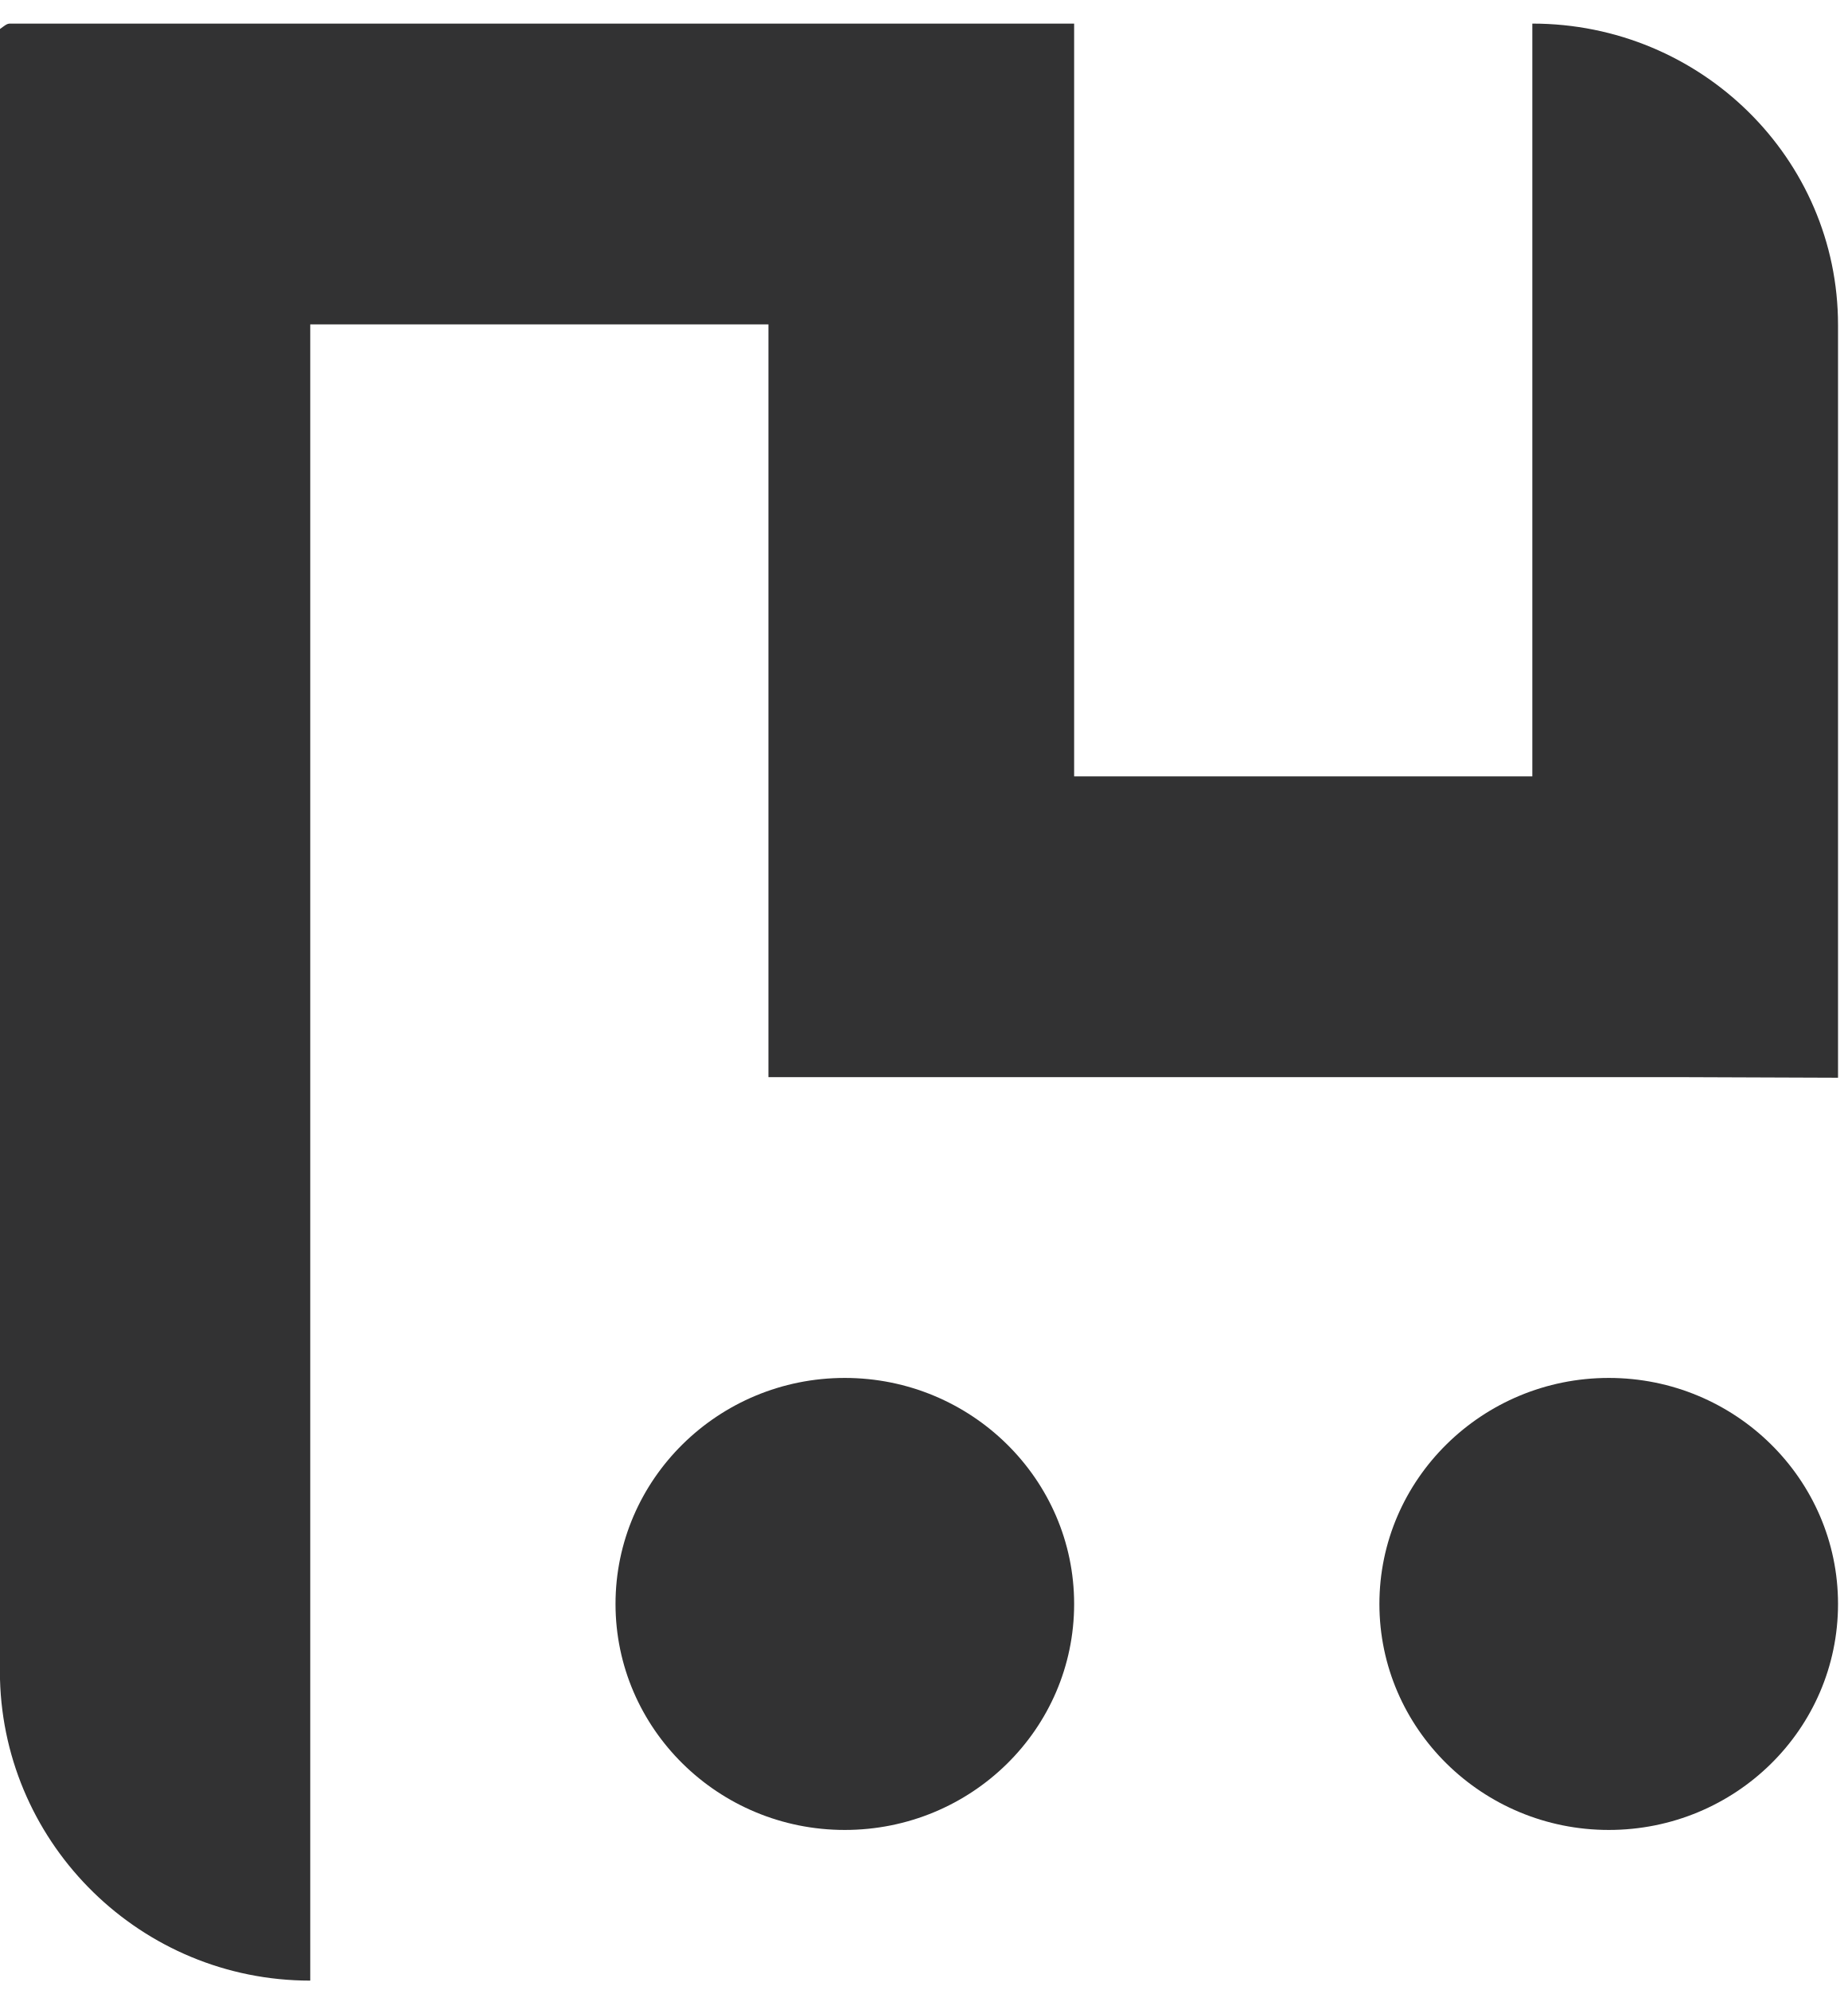
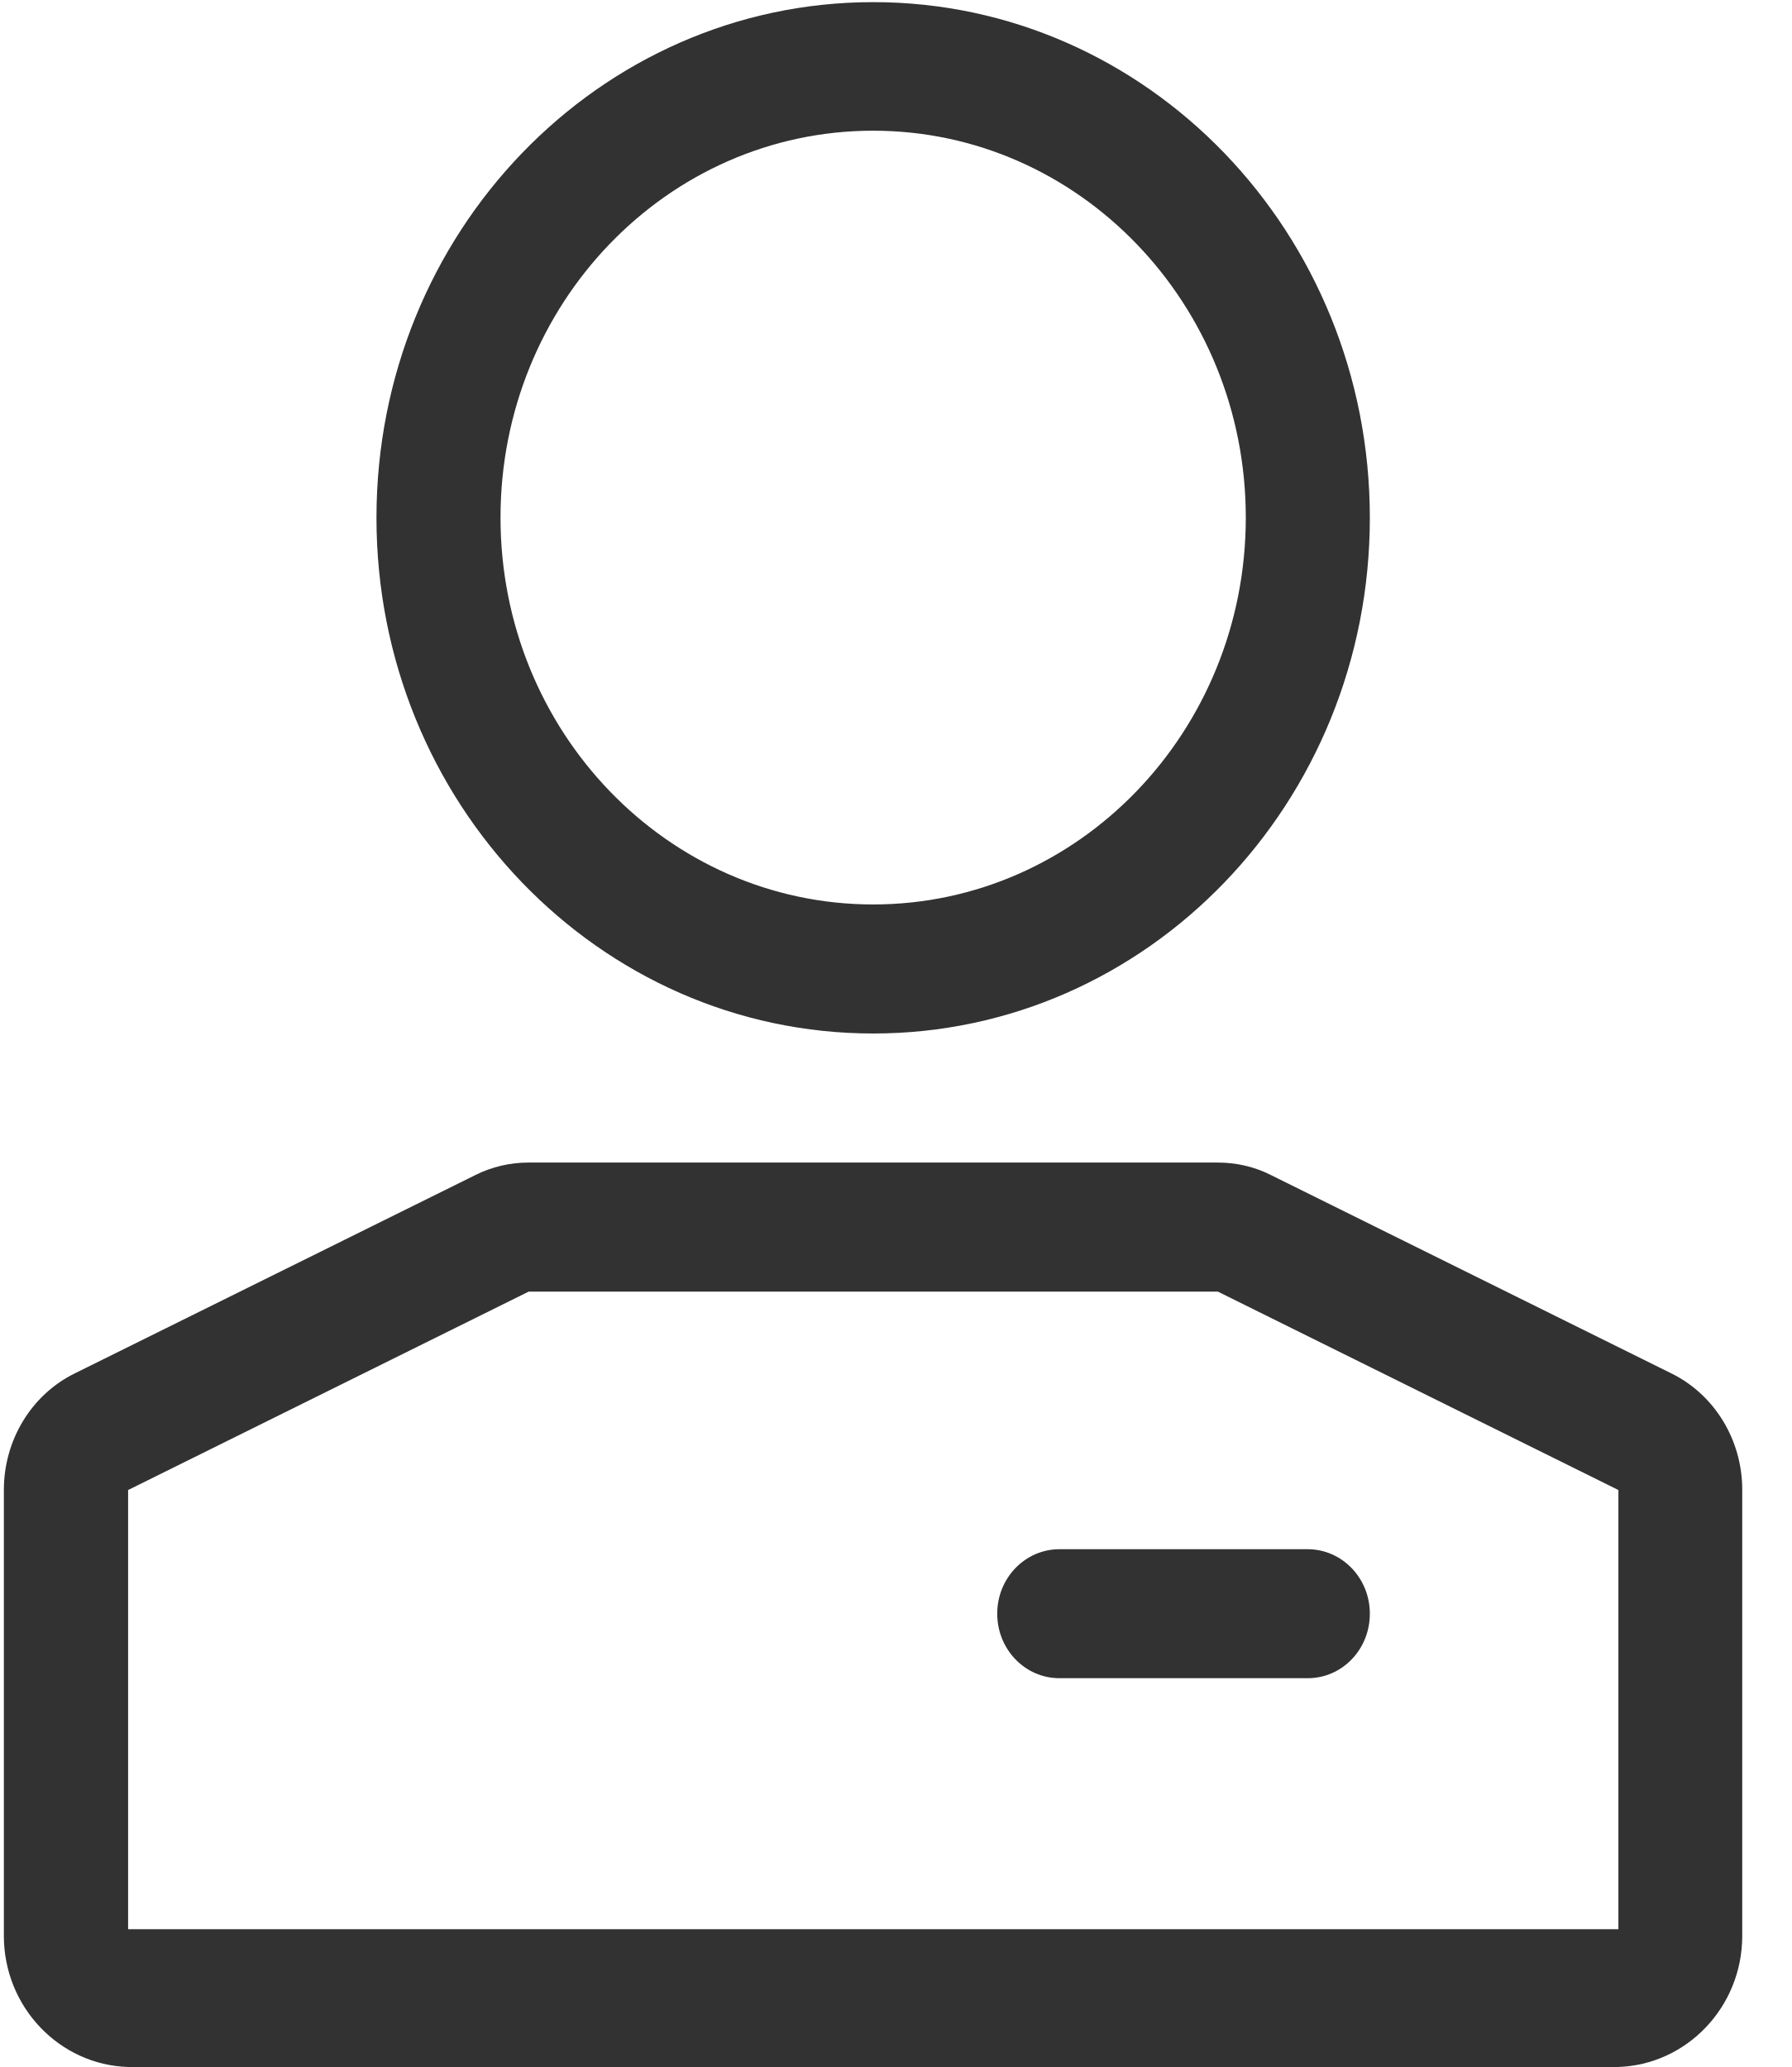
- <svg xmlns="http://www.w3.org/2000/svg" version="1.1" width="13px" height="14px">
-   <g transform="matrix(1 0 0 1 -316 -295 )">
-     <path d="M 12.933 7.582  L 11.857 7.578  L 5.407 7.578  L 5.407 2.282  L 2.183 2.282  L 2.183 13.934  C 0.995 13.934  0.031 12.985  0 11.814  L 0 0.204  C 0.031 0.182  0.047 0.166  0.07 0.166  L 7.558 0.166  L 7.558 5.462  L 10.782 5.462  L 10.782 0.166  C 11.97 0.166  12.933 1.116  12.933 2.286  L 12.933 7.582  Z M 7.558 11.284  C 7.558 12.165  6.834 12.874  5.944 12.874  C 5.054 12.874  4.331 12.161  4.331 11.284  C 4.331 10.407  5.054 9.694  5.944 9.694  C 6.834 9.694  7.558 10.407  7.558 11.284  Z M 12.933 11.284  C 12.933 12.165  12.21 12.874  11.32 12.874  C 10.43 12.874  9.706 12.161  9.706 11.284  C 9.706 10.407  10.43 9.694  11.32 9.694  C 12.21 9.694  12.933 10.407  12.933 11.284  Z " fill-rule="nonzero" fill="#323233" stroke="none" transform="matrix(1 0 0 1 316 295 )" />
+ <svg xmlns="http://www.w3.org/2000/svg" version="1.1" width="26px" height="30px">
+   <g transform="matrix(1 0 0 1 -207 -480 )">
+     <path d="M 7.672 18.746  L 1.859 21.626  L 1.859 28  L 23.485 28  L 23.485 21.626  L 17.672 18.746  L 7.672 18.746  Z M 0.056 21.626  C 0.056 20.901  0.455 20.245  1.081 19.935  L 6.897 17.055  C 7.14 16.933  7.403 16.873  7.672 16.873  L 17.669 16.873  C 17.938 16.873  18.204 16.933  18.444 17.055  L 24.257 19.935  C 24.883 20.245  25.282 20.901  25.282 21.622  L 25.282 28.096  C 25.282 29.131  24.474 29.969  23.478 30  L 1.859 30  C 0.864 29.969  0.056 29.131  0.056 28.096  L 0.056 21.626  Z M 7.263 7.512  C 7.263 10.614  9.686 13.127  12.671 13.127  C 15.655 13.127  18.078 10.614  18.078 7.512  C 18.078 4.413  15.658 1.897  12.671 1.897  C 9.683 1.897  7.263 4.41  7.263 7.512  Z M 19.878 7.515  C 19.878 11.652  16.651 15  12.671 15  C 8.691 15  5.463 11.648  5.463 7.515  C 5.463 3.382  8.691 0.031  12.671 0.031  C 16.651 0.031  19.878 3.379  19.878 7.515  Z M 14.471 23.421  C 14.471 22.902  14.876 22.485  15.373 22.485  L 18.976 22.485  C 19.473 22.485  19.878 22.902  19.878 23.421  C 19.878 23.94  19.476 24.357  18.976 24.357  L 15.373 24.357  C 14.876 24.357  14.471 23.94  14.471 23.421  Z " fill-rule="nonzero" fill="#323233" stroke="none" transform="matrix(1 0 0 1 207 480 )" />
  </g>
</svg>
